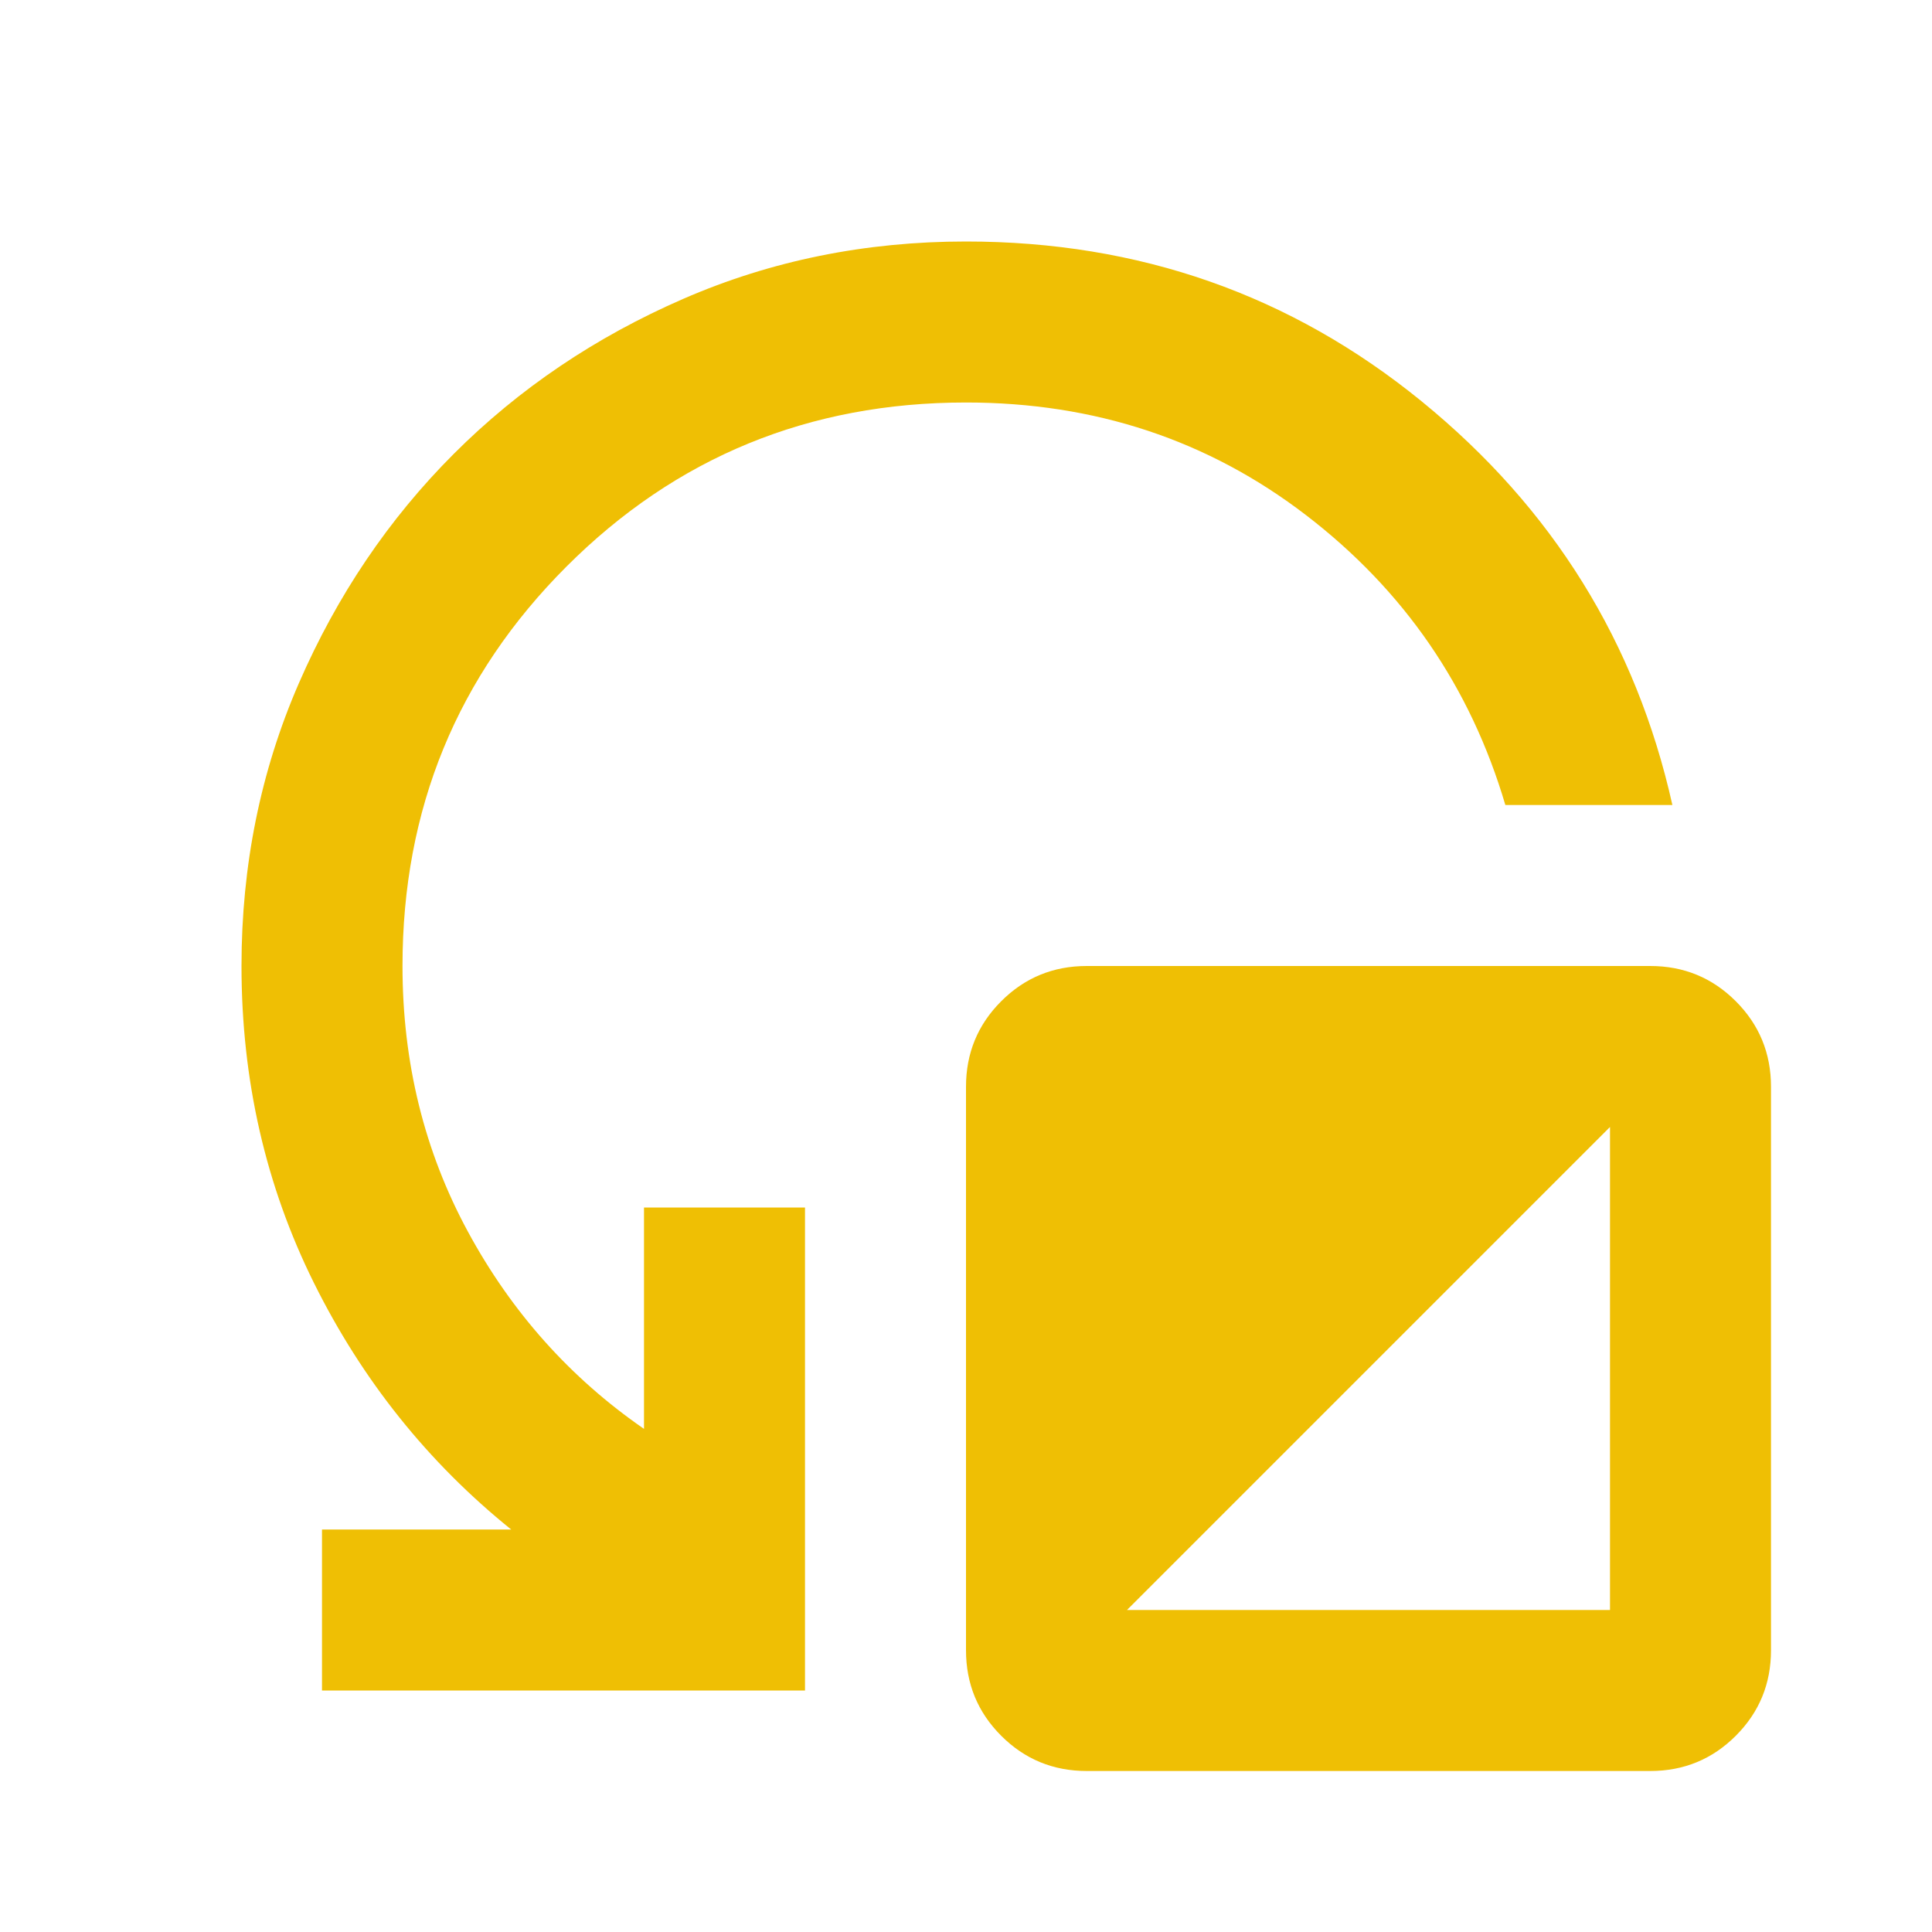
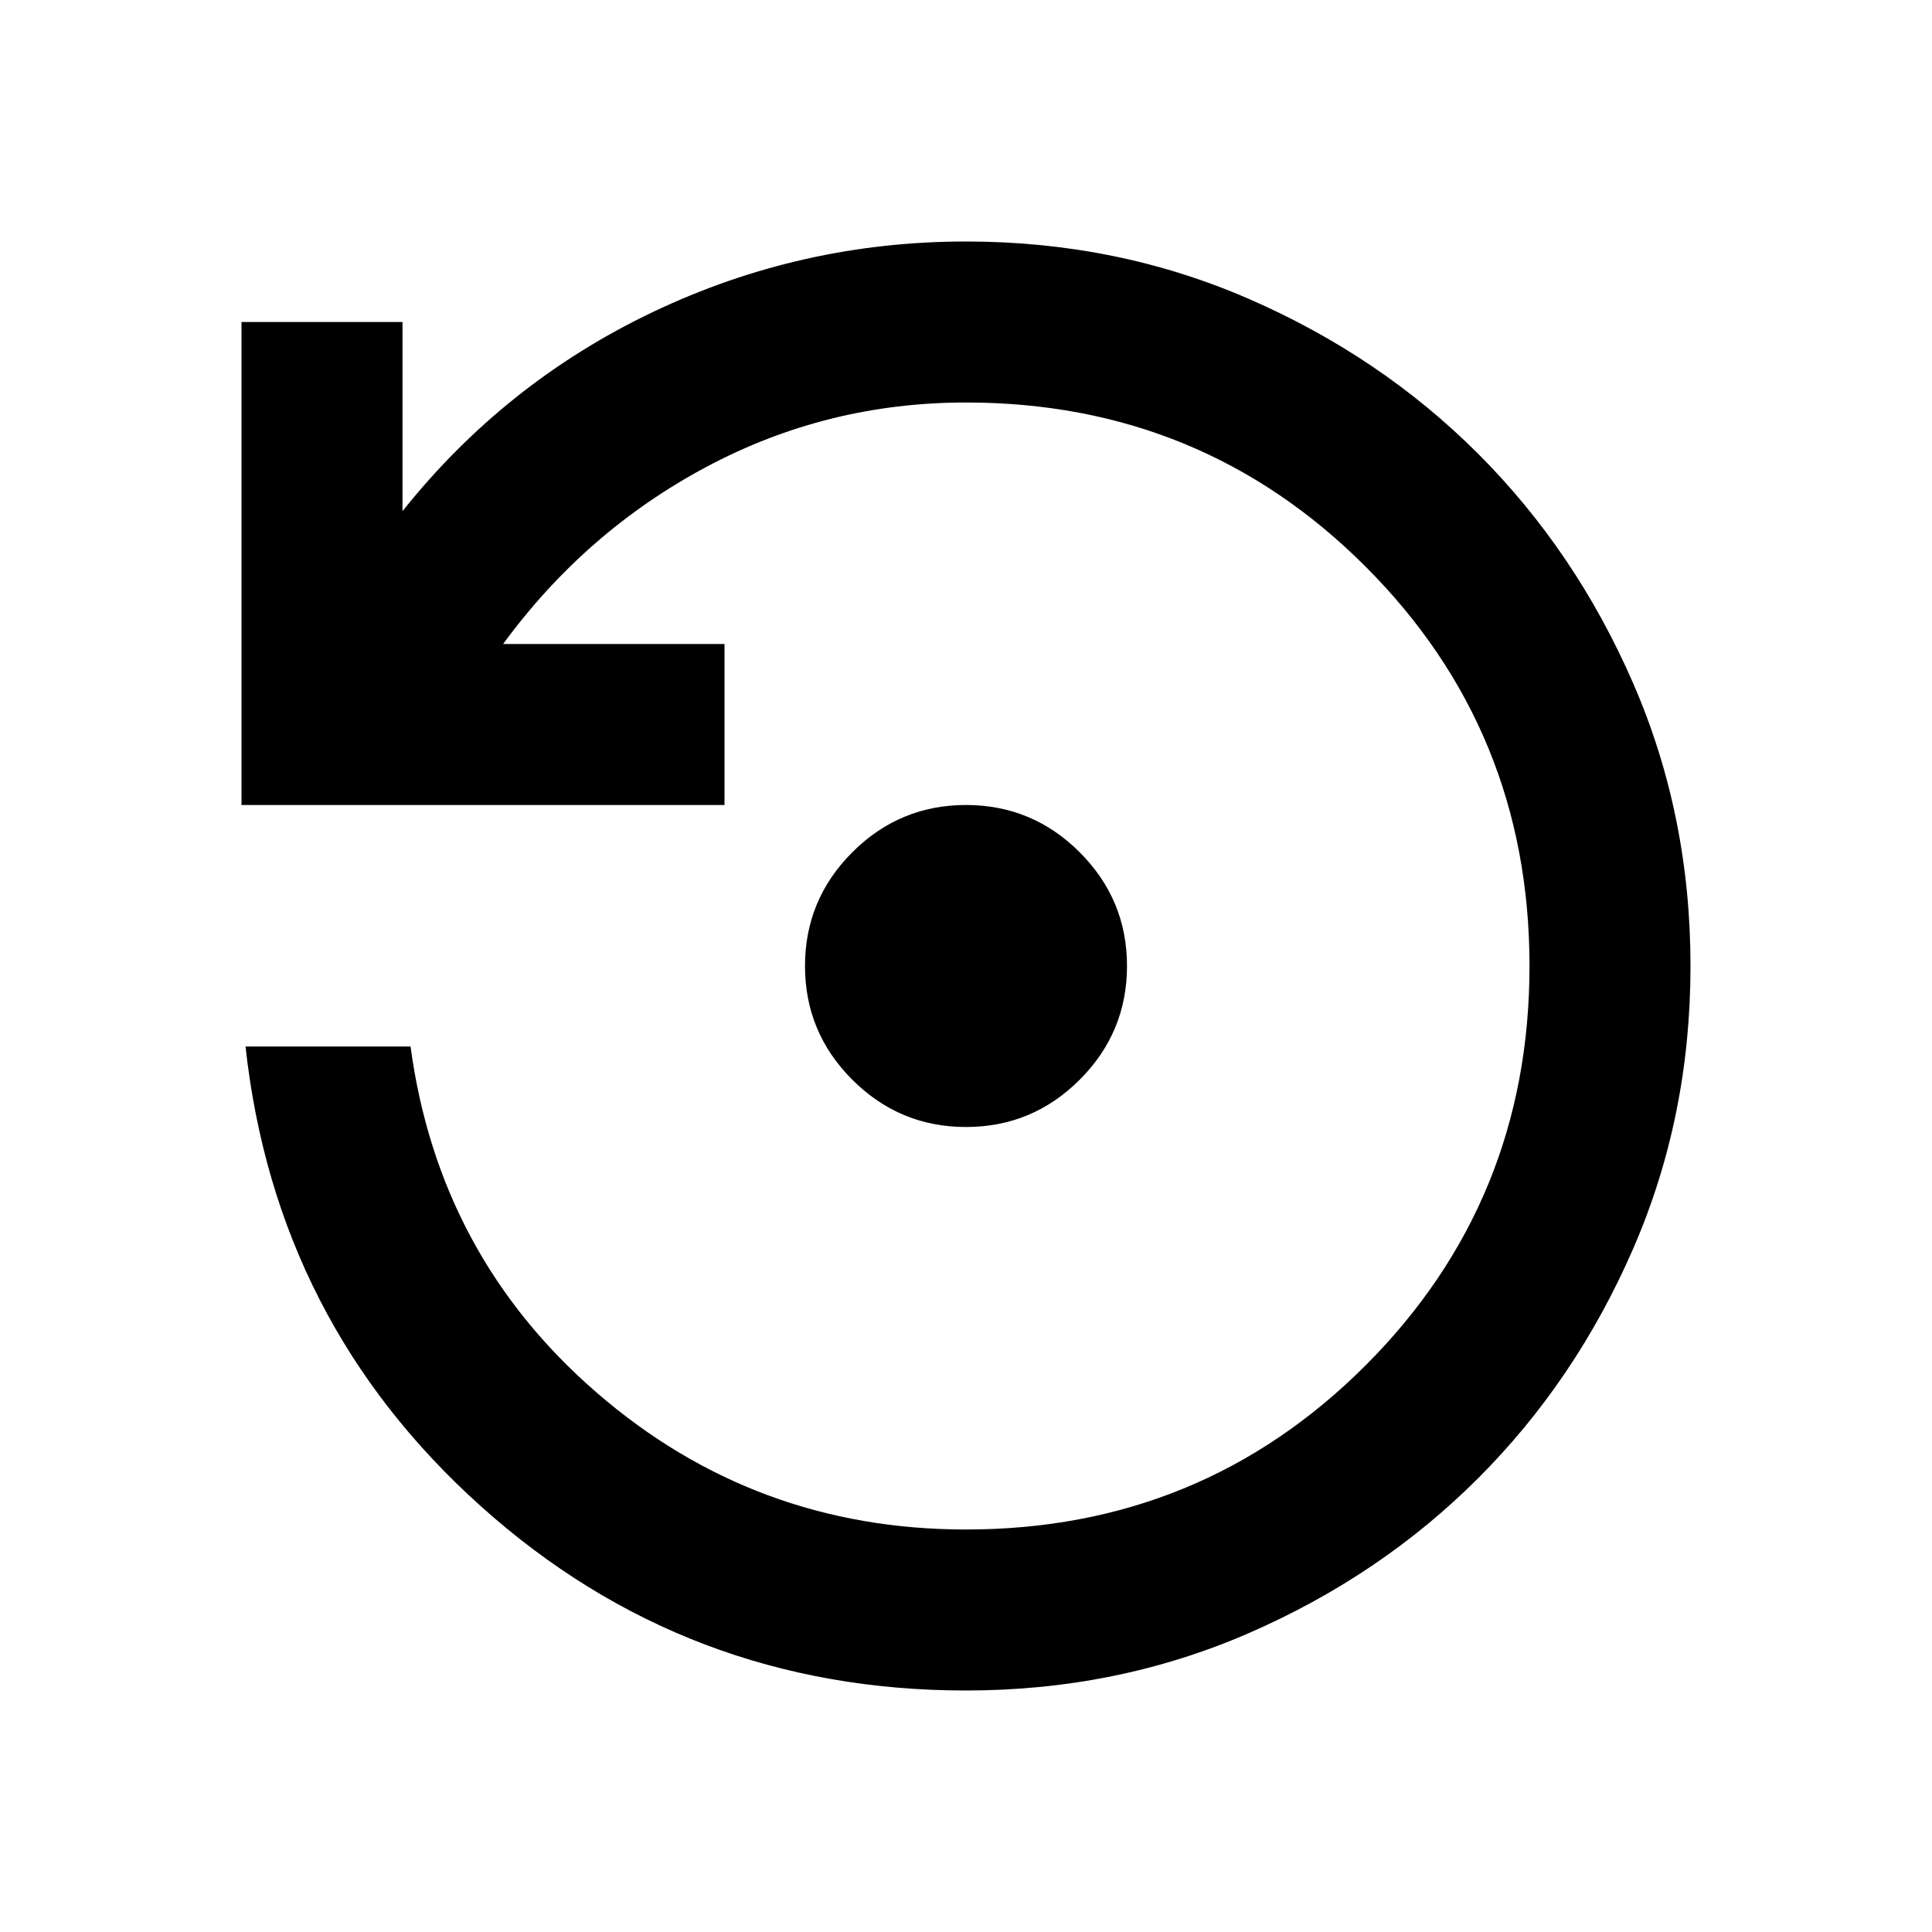
- <svg xmlns="http://www.w3.org/2000/svg" height="24px" viewBox="0 -960 960 960" width="24px" fill="#EFBF04">
-   <path d="M160-120v-80h94q-62-50-98-122.5T120-480q0-75 28.5-140.5t77-114q48.5-48.5 114-77T480-840q129 0 226.5 79.5T831-560h-83q-26-88-99-144t-169-56q-117 0-198.5 81.5T200-480q0 72 32.5 132t87.5 98v-110h80v240H160Zm380 40q-25 0-42.5-17.5T480-140v-280q0-25 17.5-42.5T540-480h280q25 0 42.5 17.5T880-420v280q0 25-17.5 42.5T820-80H540Zm20-80h240v-240L560-160Z" />
+ <svg xmlns="http://www.w3.org/2000/svg" height="24px" viewBox="0 -960 960 960" width="24px" fill="#000000">
+   <path d="M480-400q-33 0-56.5-23.5T400-480q0-33 23.5-56.5T480-560q33 0 56.5 23.5T560-480q0 33-23.5 56.5T480-400Zm0 280q-139 0-241-91.5T122-440h82q14 104 92.5 172T480-200q117 0 198.5-81.5T760-480q0-117-81.5-198.5T480-760q-69 0-129 32t-101 88h110v80H120v-240h80v94q51-64 124.5-99T480-840q75 0 140.5 28.5t114 77q48.5 48.5 77 114T840-480q0 75-28.5 140.5t-77 114q-48.5 48.5-114 77T480-120Z" />
</svg>
